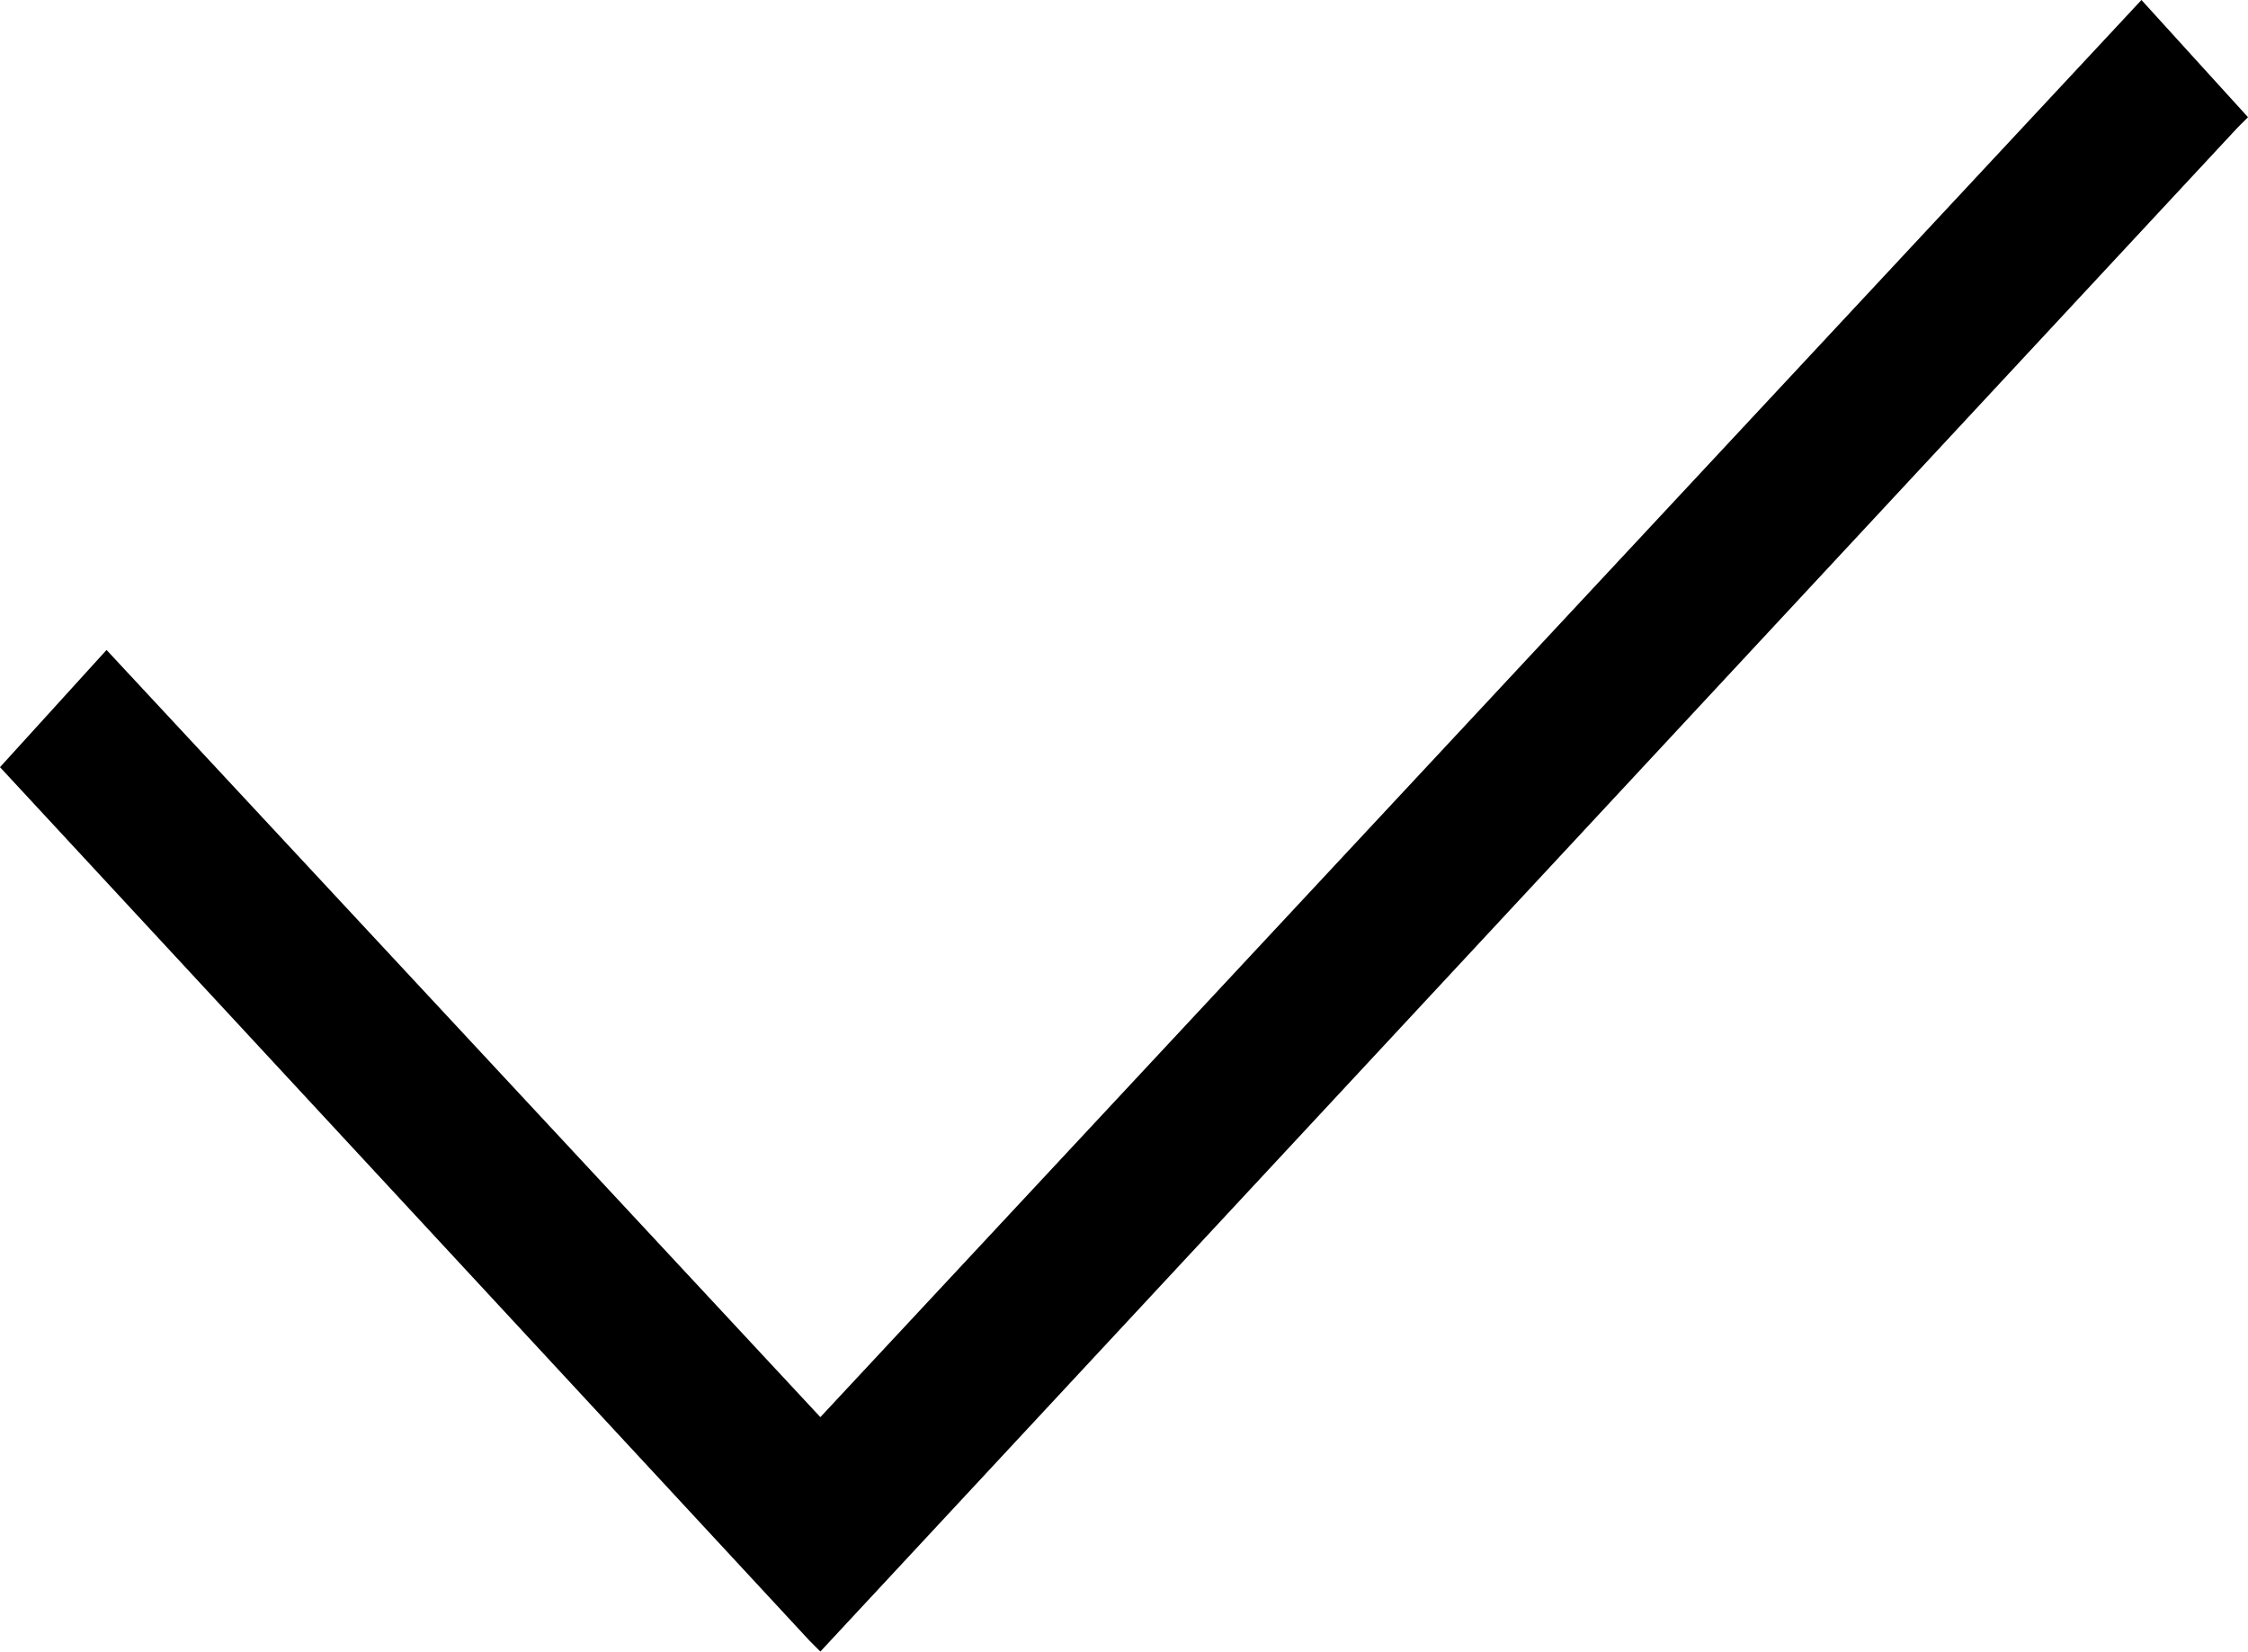
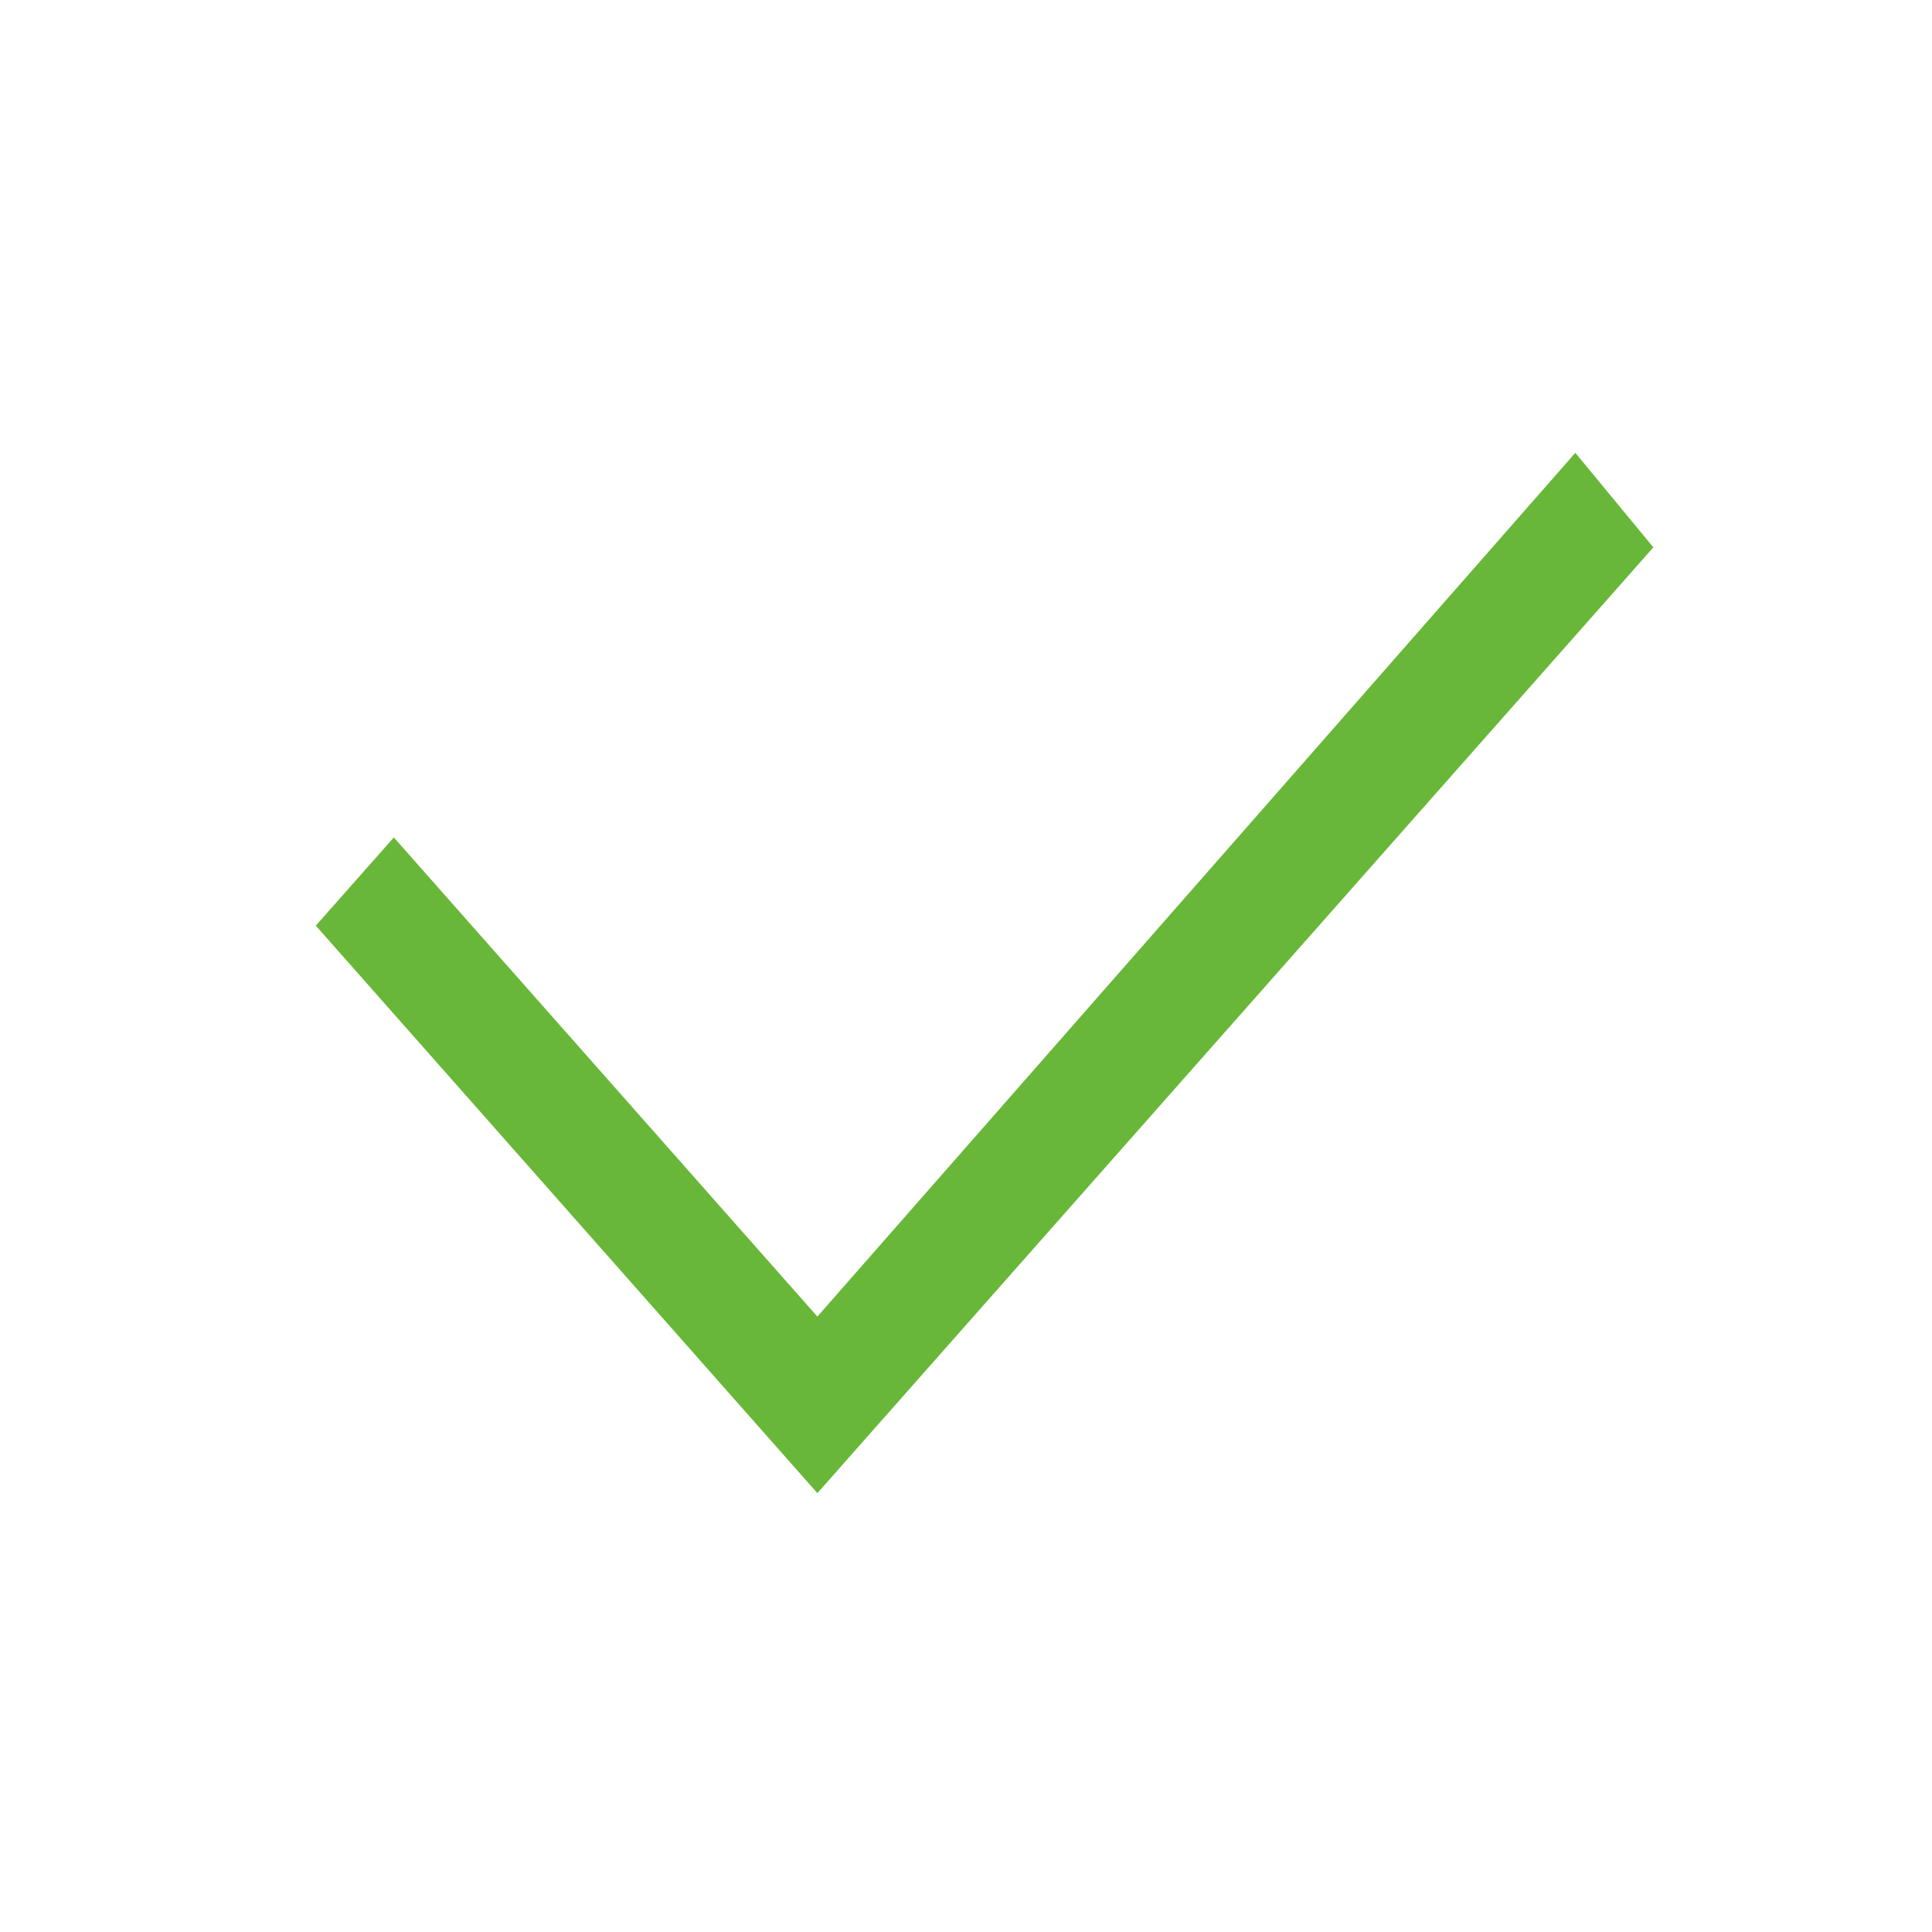
- <svg xmlns="http://www.w3.org/2000/svg" version="1.1" id="Layer_1" x="0px" y="0px" viewBox="0 0 21.1 15.5" style="enable-background:new 0 0 21.1 15.5;" xml:space="preserve">
-   <polygon points="20.1,0 7.7,13.3 1,6.1 0,7.2 7.6,15.4 7.7,15.5 21,1.2 21.1,1.1 " />
+ <svg xmlns="http://www.w3.org/2000/svg" width="26" height="26" viewBox="0 0 26 26" fill="none">
+   <path d="M11 17.718L5.3 11.27L4.25 12.457L11 20.094L22.25 7.366L21.2 6.094L11 17.718Z" fill="#68B738" />
</svg>
